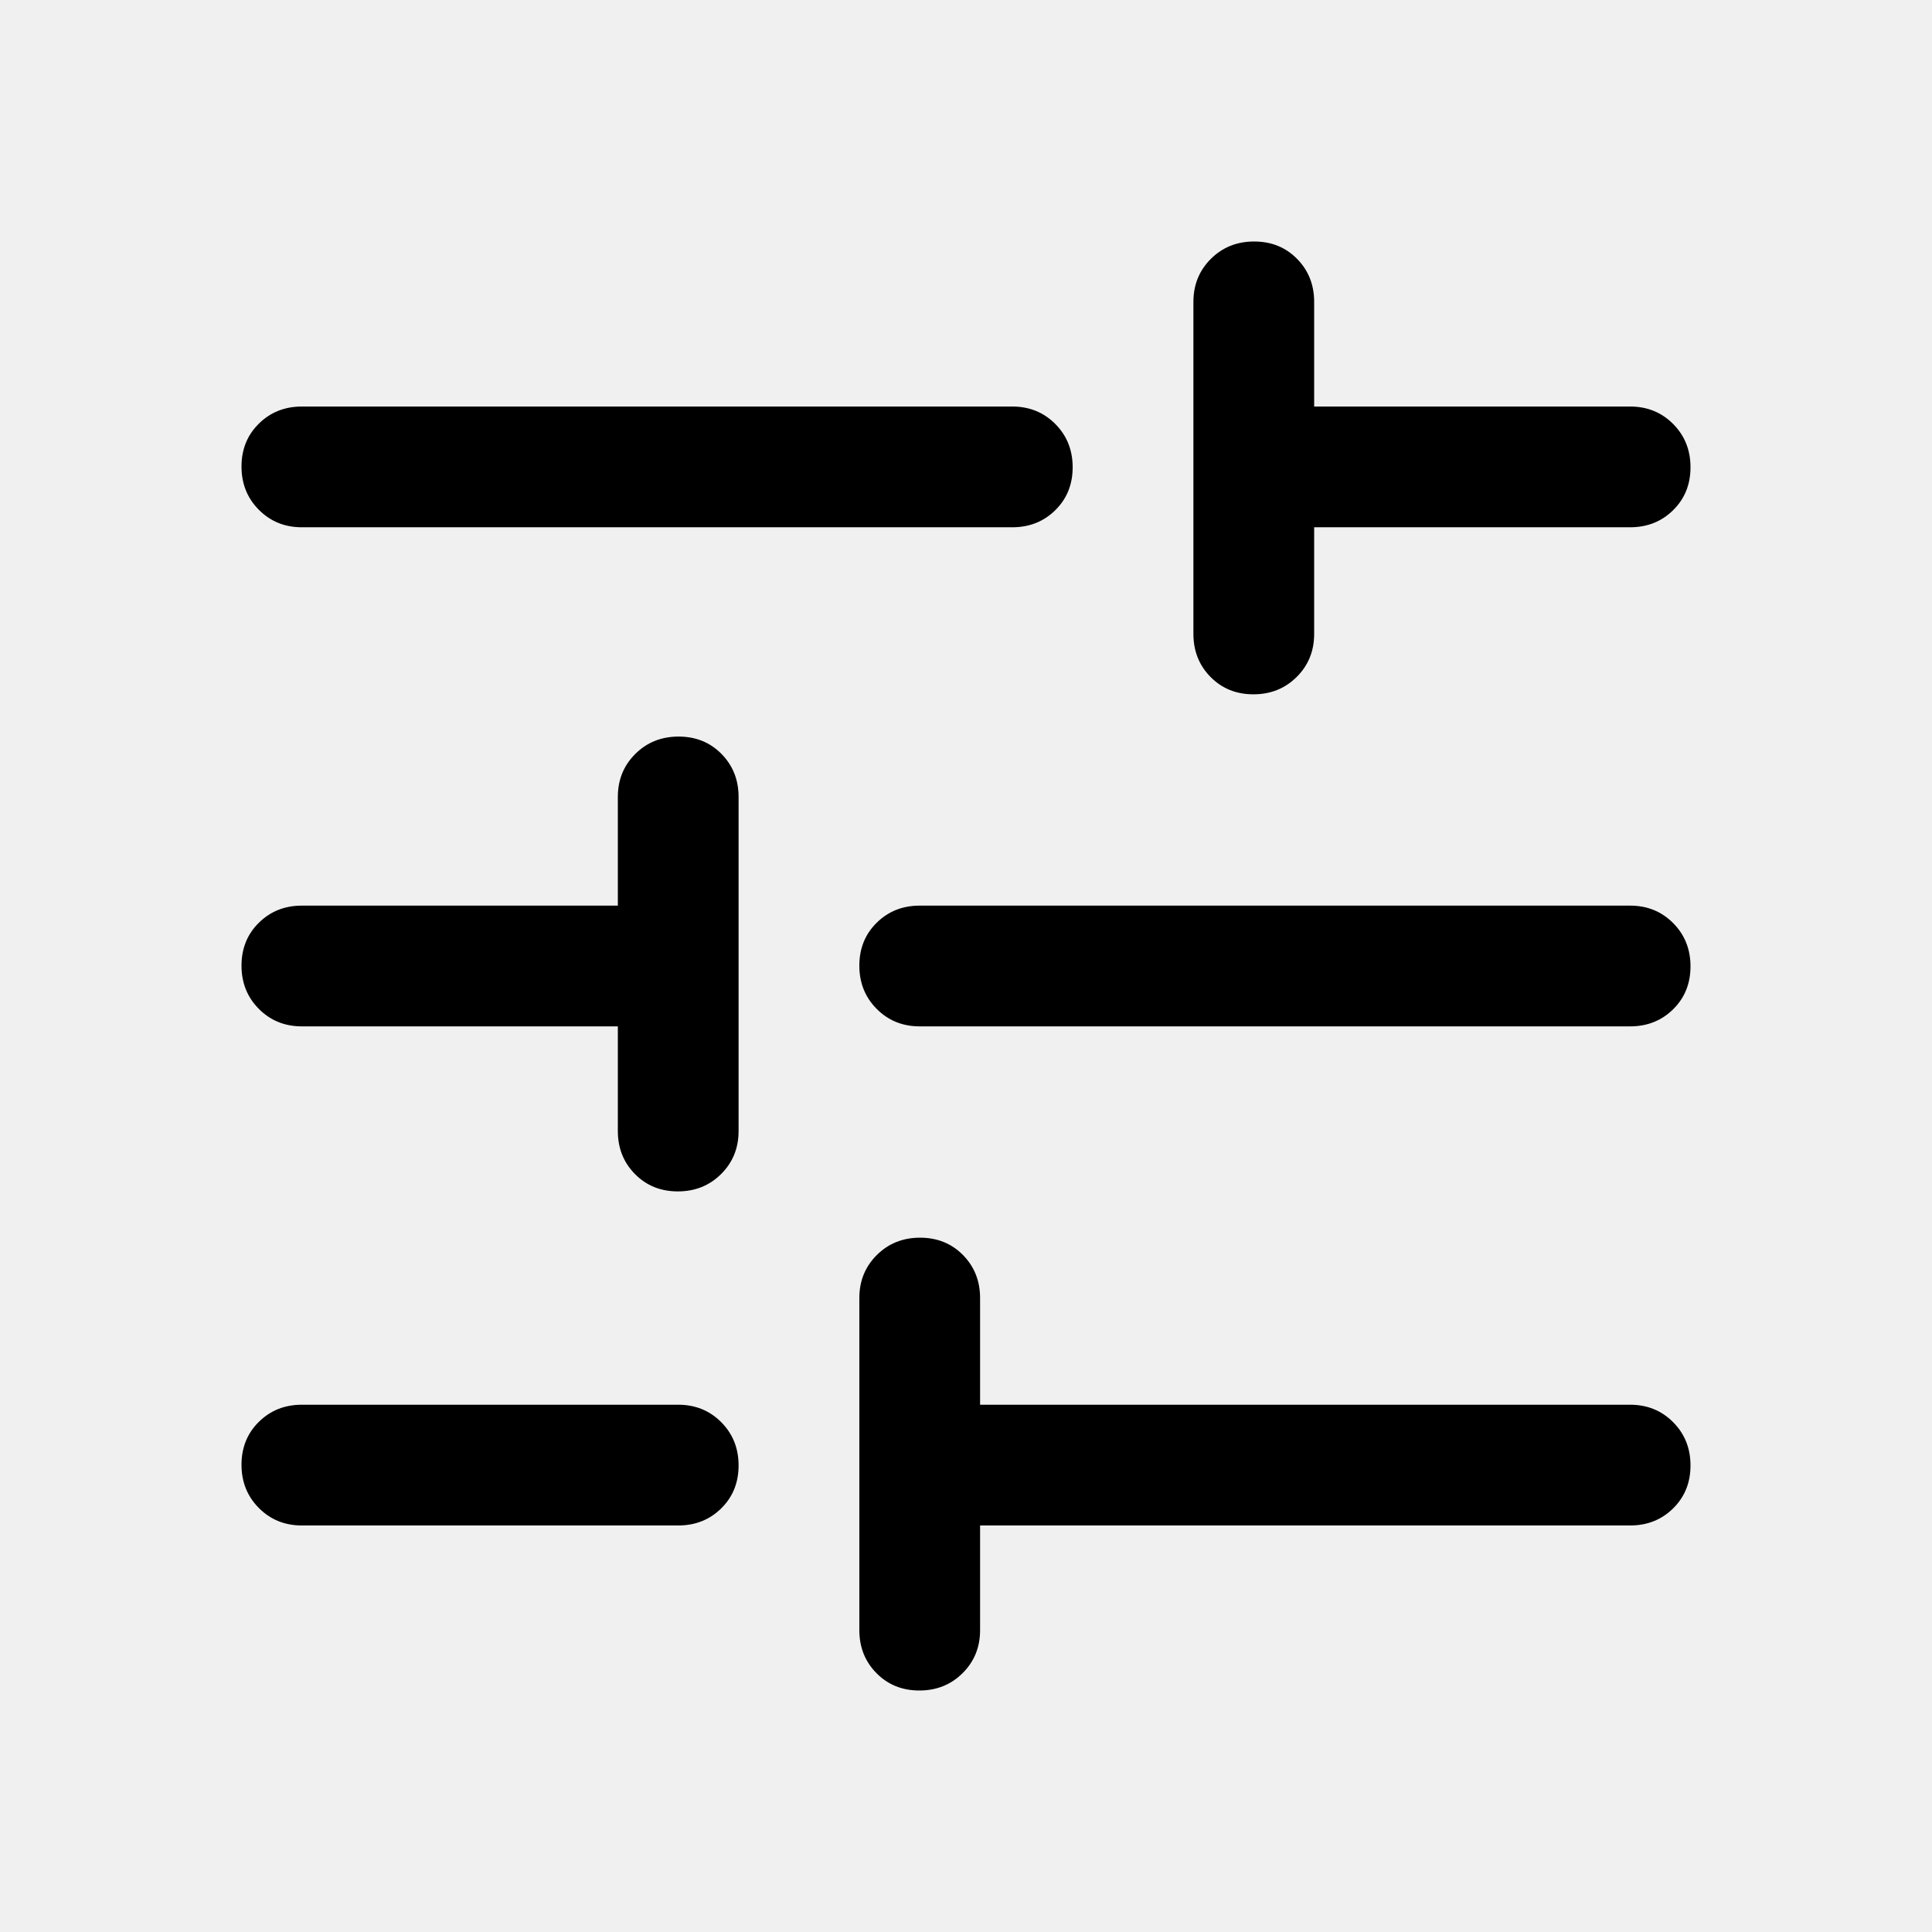
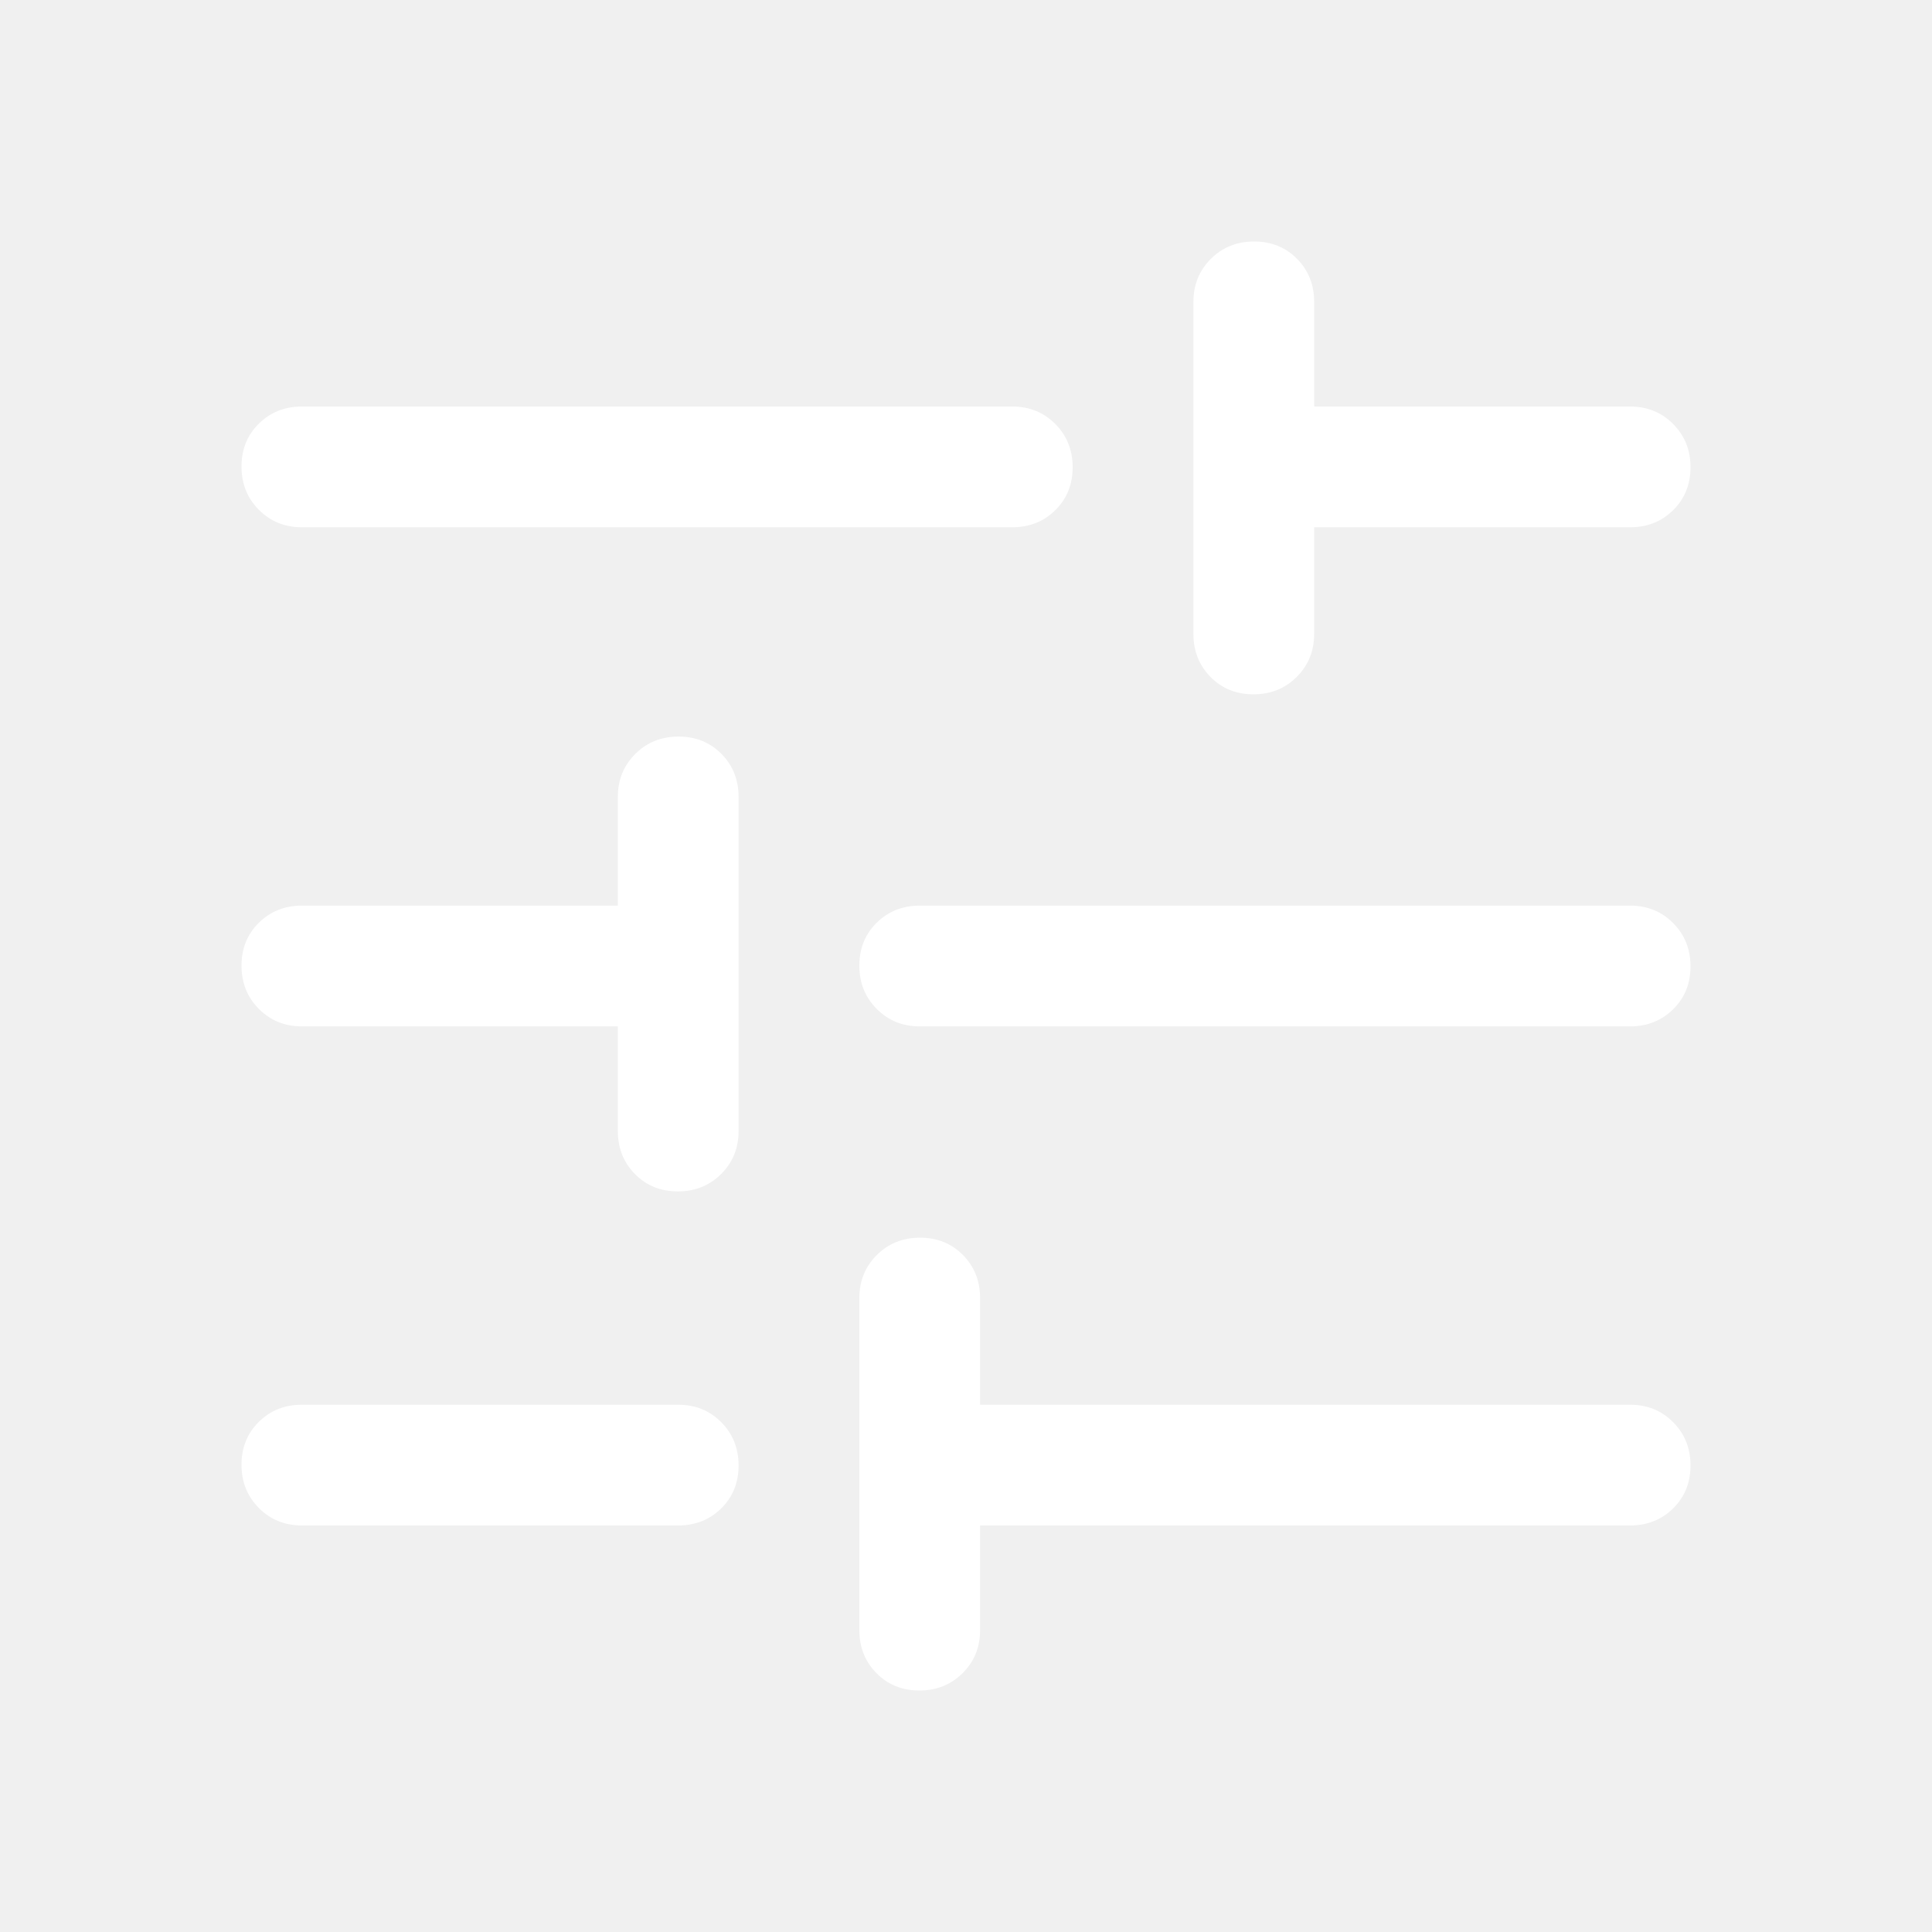
- <svg xmlns="http://www.w3.org/2000/svg" height="48" viewBox="0 -960 960 960" width="48">
+ <svg xmlns="http://www.w3.org/2000/svg" fill="#FFFFFF" height="48" viewBox="0 -960 960 960" width="48">
  <path d="M456.82-120q-12.82 0-21.32-8.63-8.5-8.62-8.5-21.37v-165q0-12.75 8.68-21.38 8.67-8.62 21.5-8.62 12.82 0 21.32 8.62 8.5 8.63 8.5 21.38v53h323q12.75 0 21.38 8.68 8.62 8.67 8.62 21.5 0 12.82-8.62 21.32-8.63 8.5-21.38 8.5H487v52q0 12.75-8.68 21.37-8.67 8.63-21.5 8.63ZM150-202q-12.75 0-21.37-8.68-8.63-8.67-8.63-21.5 0-12.82 8.63-21.32 8.62-8.5 21.37-8.5h187q12.75 0 21.38 8.68 8.62 8.67 8.62 21.5 0 12.82-8.62 21.32-8.63 8.5-21.38 8.5H150Zm186.82-166q-12.82 0-21.32-8.63-8.5-8.62-8.5-21.37v-52H150q-12.75 0-21.37-8.68-8.63-8.67-8.63-21.5 0-12.82 8.63-21.32 8.62-8.5 21.37-8.5h157v-54q0-12.75 8.68-21.38 8.67-8.62 21.5-8.62 12.82 0 21.32 8.62 8.5 8.63 8.5 21.38v166q0 12.75-8.68 21.37-8.67 8.63-21.5 8.63ZM457-450q-12.75 0-21.37-8.68-8.63-8.67-8.63-21.5 0-12.82 8.63-21.32 8.62-8.5 21.37-8.5h353q12.75 0 21.38 8.68 8.62 8.67 8.62 21.5 0 12.82-8.62 21.32-8.63 8.5-21.38 8.5H457Zm165.82-165q-12.82 0-21.32-8.63-8.5-8.62-8.5-21.37v-165q0-12.75 8.68-21.38 8.67-8.62 21.5-8.62 12.82 0 21.32 8.62 8.5 8.63 8.5 21.38v52h157q12.75 0 21.38 8.68 8.62 8.67 8.62 21.5 0 12.82-8.62 21.32-8.63 8.5-21.38 8.5H653v53q0 12.75-8.68 21.37-8.67 8.63-21.5 8.63ZM150-698q-12.75 0-21.37-8.68-8.63-8.67-8.63-21.5 0-12.82 8.63-21.32 8.62-8.5 21.37-8.5h353q12.75 0 21.38 8.68 8.62 8.67 8.62 21.5 0 12.82-8.62 21.32-8.63 8.5-21.38 8.5H150Z" />
</svg>
